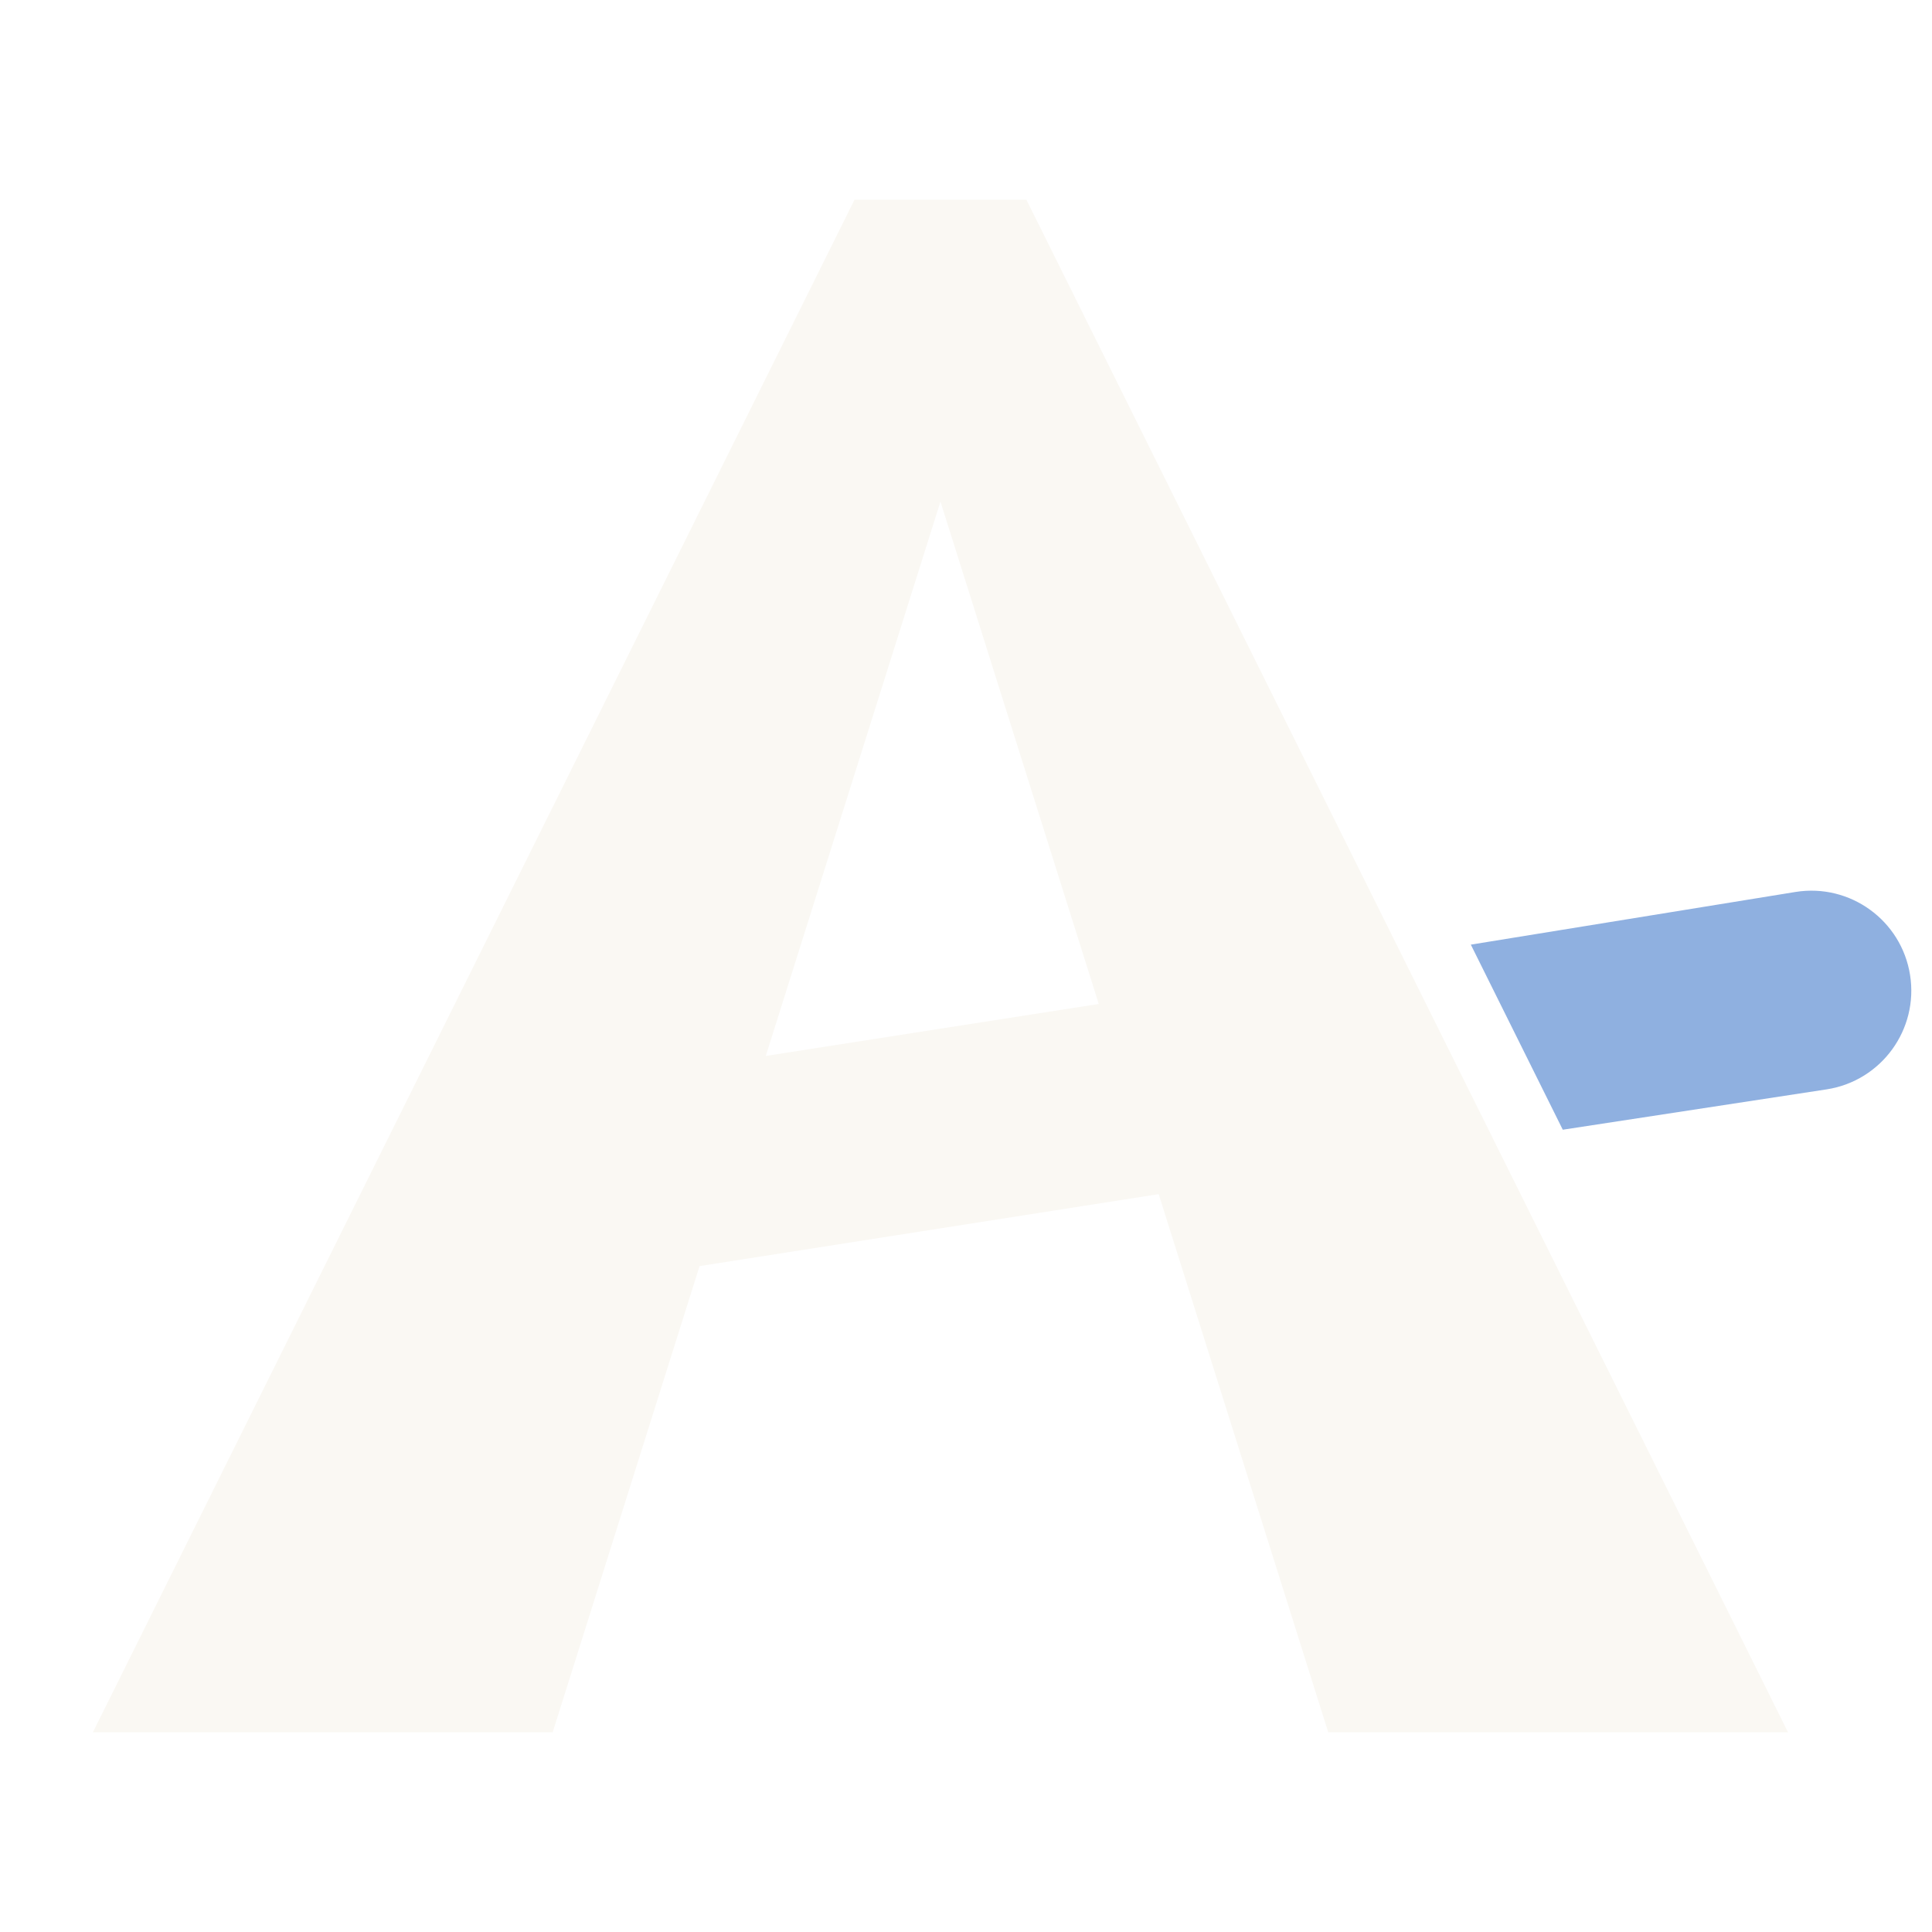
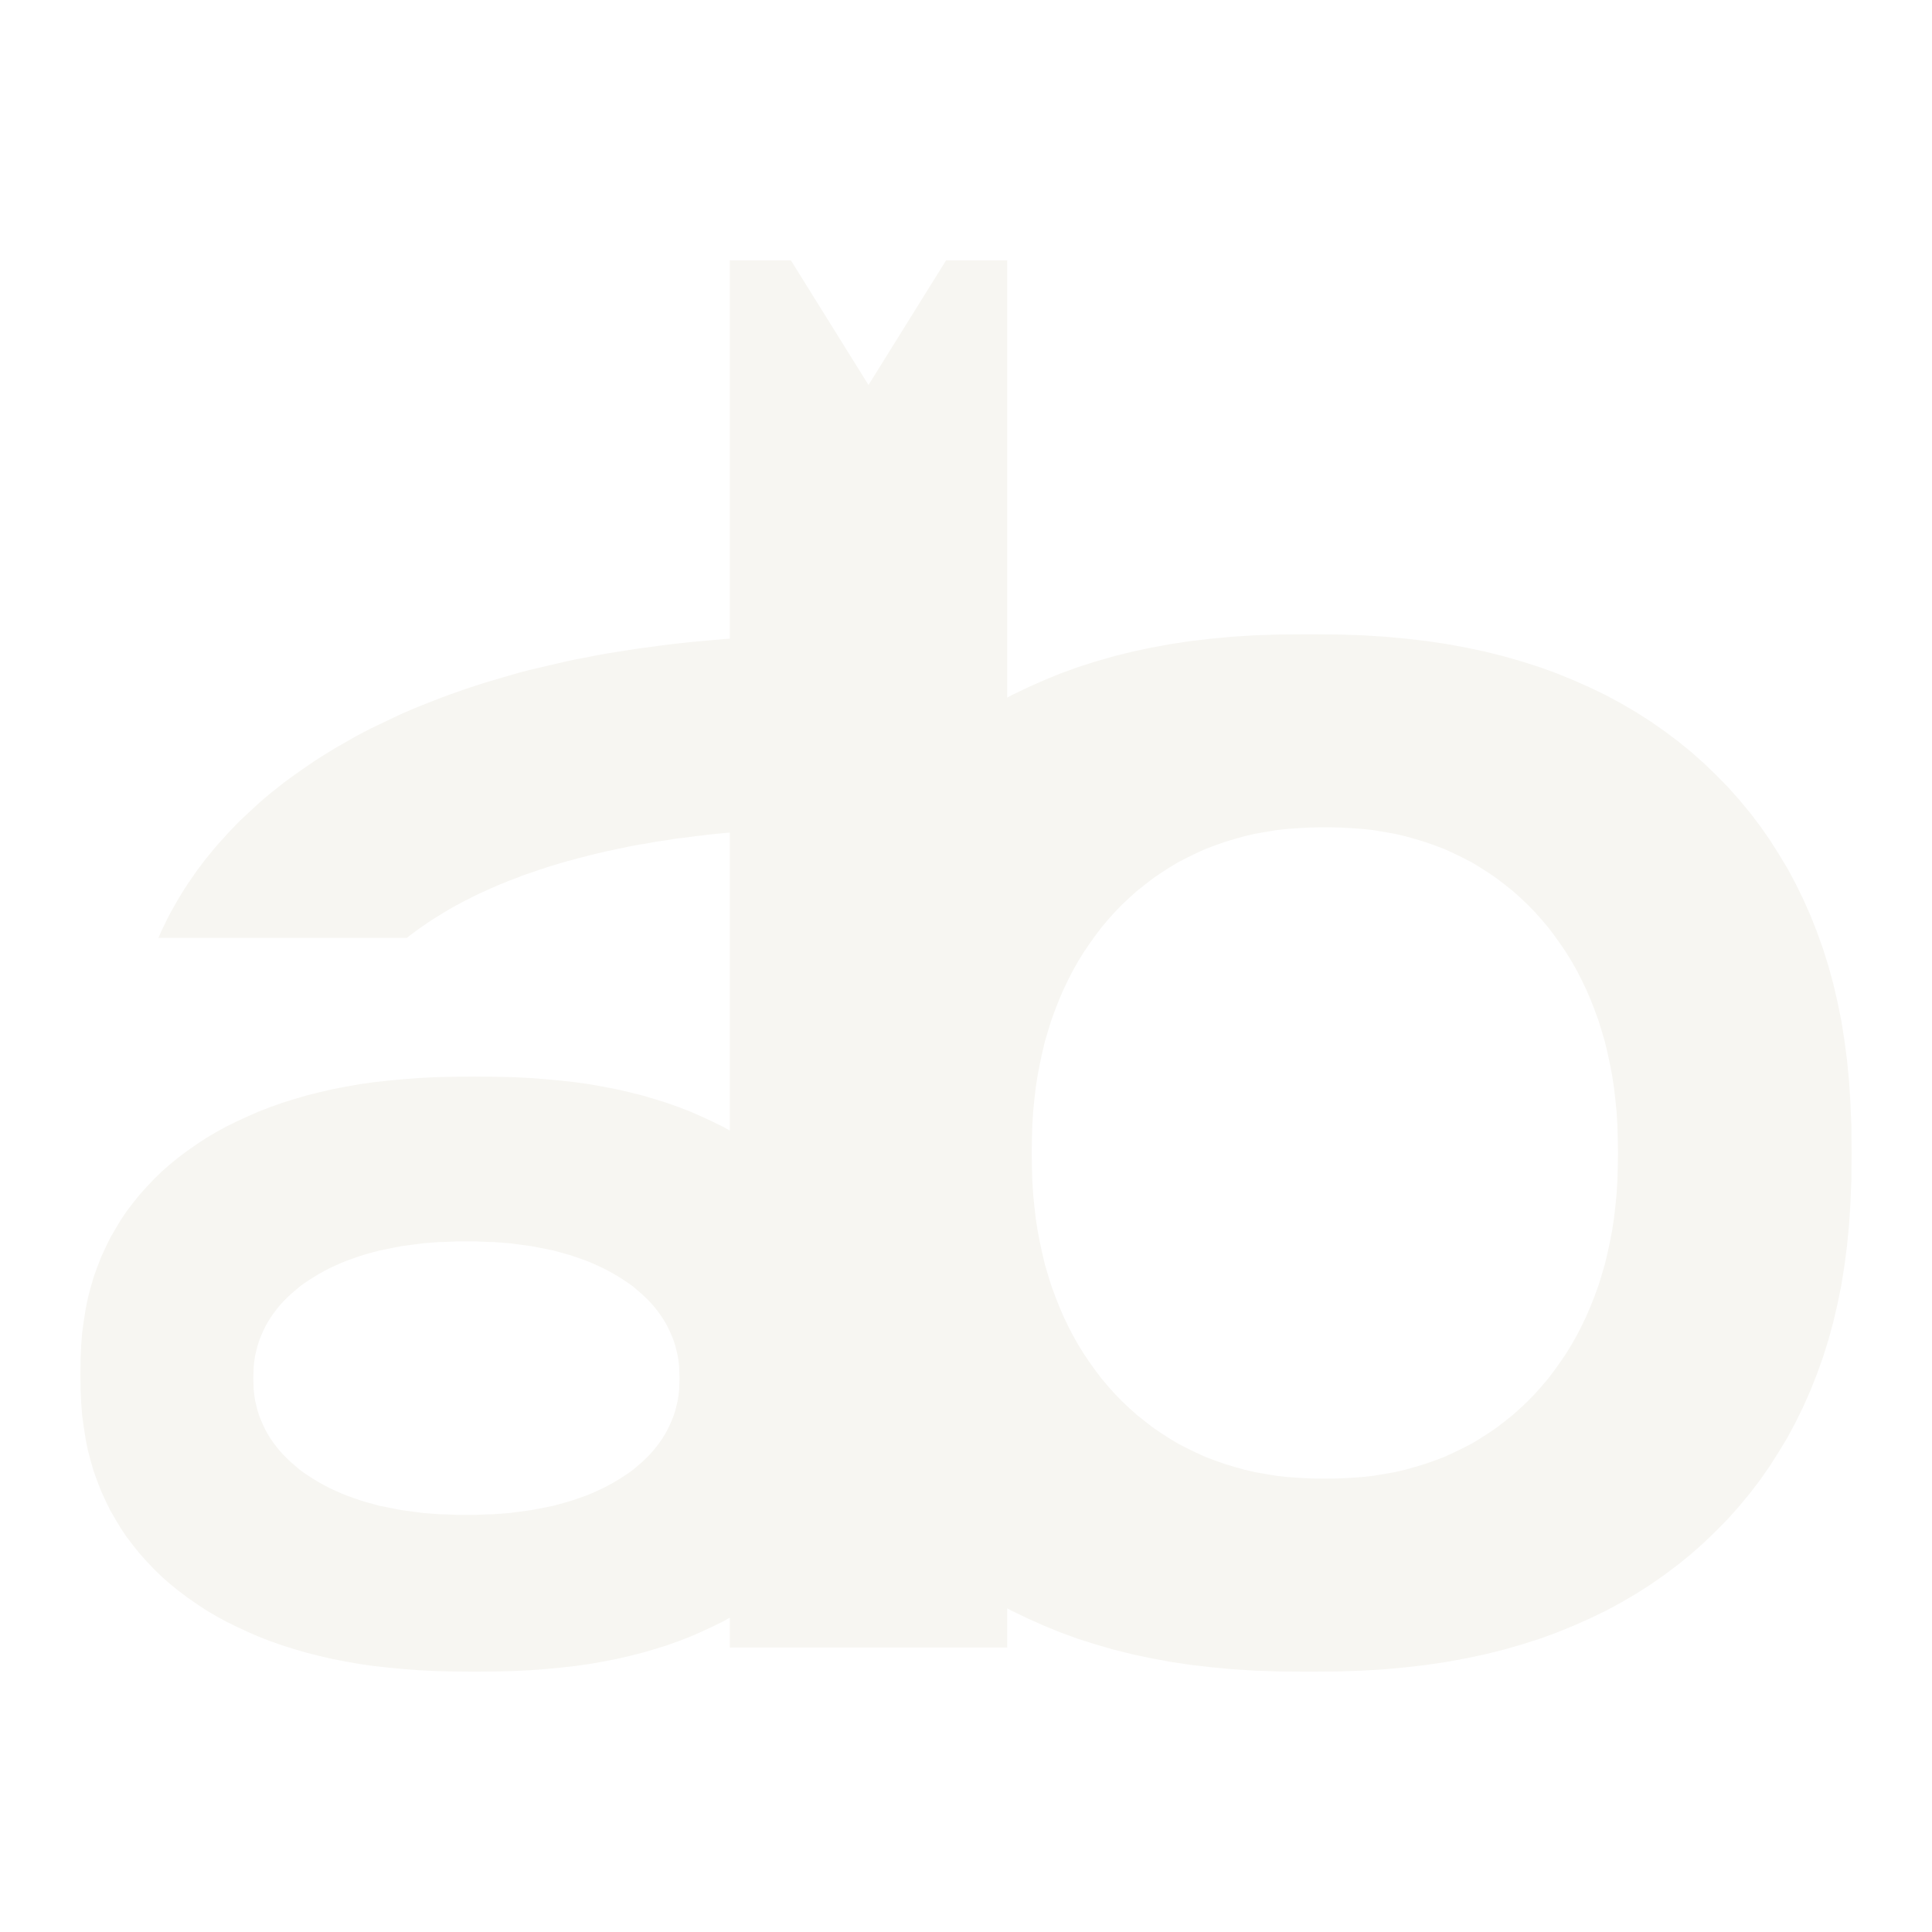
- <svg xmlns="http://www.w3.org/2000/svg" viewBox="-40 -86 832 832" role="img" aria-labelledby="t">
-   <path fill="#FAF8F3" d="M0 660 L328 0 L402 0 L730 660 L532 660 L365 130 L198 660 Z M288.7 368.9 L434.1 346.2 L459.9 428.1 L260.2 459.4 Z" />
-   <path fill="#8FB0E0" d="M593.4 320.8 L733.3 298.1 A43 43 0 0 1 746.8 383.1 L633 400.5 Z" />
+ <svg xmlns="http://www.w3.org/2000/svg" viewBox="-363 -159.5 961 961" role="img" aria-labelledby="t">
+   <path fill="#F7F6F2" d="M0 -30 L30.4 -30 L69 32 L107.6 -30 L138 -30 L138 660 L0 660 Z M69 524 L68.9 532 L68.6 538.6 L68.1 544.8 L67.3 550.6 L66.4 556.3 L65.3 561.8 L63.9 567.1 L62.4 572.3 L60.6 577.3 L58.7 582.2 L56.5 587 L54.2 591.7 L51.6 596.2 L48.9 600.7 L46 605 L42.8 609.2 L39.5 613.3 L36 617.2 L32.3 621.1 L28.5 624.8 L24.4 628.4 L20.2 631.8 L15.8 635.1 L11.2 638.3 L6.5 641.4 L1.6 644.3 L-3.5 647.1 L-8.8 649.7 L-14.2 652.2 L-19.7 654.6 L-25.4 656.8 L-31.3 658.9 L-37.4 660.8 L-43.5 662.6 L-49.9 664.2 L-56.4 665.7 L-63.1 667 L-69.9 668.2 L-77 669.2 L-84.2 670 L-91.7 670.7 L-99.5 671.3 L-107.7 671.7 L-116.4 671.9 L-127 672 L-137.6 671.9 L-146.3 671.7 L-154.5 671.3 L-162.3 670.7 L-169.8 670 L-177 669.2 L-184.1 668.2 L-190.9 667 L-197.6 665.7 L-204.1 664.2 L-210.5 662.6 L-216.6 660.8 L-222.7 658.9 L-228.6 656.8 L-234.3 654.6 L-239.8 652.2 L-245.2 649.7 L-250.5 647.1 L-255.6 644.3 L-260.5 641.4 L-265.2 638.3 L-269.8 635.1 L-274.2 631.8 L-278.4 628.4 L-282.5 624.8 L-286.3 621.1 L-290 617.2 L-293.5 613.3 L-296.8 609.2 L-300 605 L-302.9 600.7 L-305.6 596.2 L-308.2 591.7 L-310.5 587 L-312.7 582.2 L-314.6 577.3 L-316.4 572.3 L-317.9 567.1 L-319.3 561.8 L-320.4 556.3 L-321.3 550.6 L-322.1 544.8 L-322.6 538.6 L-322.9 532 L-323 524 L-322.9 516 L-322.6 509.4 L-322.1 503.2 L-321.3 497.4 L-320.4 491.7 L-319.3 486.2 L-317.9 480.9 L-316.4 475.7 L-314.6 470.7 L-312.7 465.8 L-310.5 461 L-308.2 456.3 L-305.6 451.8 L-302.9 447.3 L-300 443 L-296.8 438.8 L-293.5 434.7 L-290 430.8 L-286.3 426.9 L-282.5 423.2 L-278.4 419.6 L-274.2 416.2 L-269.8 412.9 L-265.2 409.7 L-260.5 406.6 L-255.6 403.7 L-250.5 400.9 L-245.2 398.3 L-239.8 395.8 L-234.3 393.4 L-228.6 391.2 L-222.7 389.1 L-216.6 387.2 L-210.5 385.4 L-204.1 383.8 L-197.6 382.3 L-190.9 381 L-184.1 379.8 L-177 378.8 L-169.8 378 L-162.3 377.3 L-154.5 376.7 L-146.3 376.3 L-137.6 376.1 L-127 376 L-116.4 376.1 L-107.7 376.3 L-99.5 376.7 L-91.7 377.3 L-84.2 378 L-77 378.8 L-69.9 379.8 L-63.1 381 L-56.4 382.3 L-49.9 383.8 L-43.5 385.4 L-37.4 387.2 L-31.3 389.1 L-25.4 391.2 L-19.7 393.4 L-14.2 395.8 L-8.8 398.3 L-3.5 400.9 L1.6 403.7 L6.5 406.6 L11.2 409.7 L15.8 412.9 L20.2 416.2 L24.4 419.6 L28.5 423.2 L32.3 426.9 L36 430.8 L39.5 434.7 L42.8 438.8 L46 443 L48.9 447.3 L51.6 451.8 L54.2 456.3 L56.5 461 L58.7 465.8 L60.6 470.7 L62.4 475.7 L63.9 480.9 L65.3 486.2 L66.4 491.7 L67.3 497.4 L68.1 503.2 L68.6 509.4 L68.9 516 Z M-25 526 L-25.1 522.8 L-25.2 520.1 L-25.5 517.4 L-25.9 514.8 L-26.5 512.3 L-27.1 509.9 L-27.9 507.4 L-28.8 505.1 L-29.8 502.8 L-30.9 500.5 L-32.1 498.3 L-33.4 496.2 L-34.9 494 L-36.4 492 L-38.1 489.9 L-39.8 488 L-41.7 486.1 L-43.7 484.2 L-45.8 482.4 L-47.9 480.6 L-50.2 478.9 L-52.6 477.3 L-55.1 475.7 L-57.6 474.2 L-60.3 472.7 L-63 471.3 L-65.8 470 L-68.7 468.7 L-71.7 467.5 L-74.8 466.4 L-77.9 465.3 L-81.2 464.3 L-84.5 463.4 L-87.8 462.5 L-91.3 461.8 L-94.8 461.1 L-98.4 460.4 L-102.1 459.9 L-105.8 459.4 L-109.7 458.9 L-113.6 458.6 L-117.6 458.3 L-121.7 458.2 L-126.1 458 L-131 458 L-135.9 458 L-140.3 458.2 L-144.4 458.3 L-148.4 458.6 L-152.3 458.9 L-156.2 459.4 L-159.9 459.9 L-163.6 460.4 L-167.2 461.1 L-170.7 461.8 L-174.2 462.5 L-177.5 463.4 L-180.8 464.3 L-184.1 465.3 L-187.2 466.4 L-190.3 467.5 L-193.3 468.7 L-196.2 470 L-199 471.3 L-201.7 472.7 L-204.4 474.2 L-206.9 475.7 L-209.4 477.3 L-211.8 478.9 L-214.1 480.6 L-216.2 482.4 L-218.3 484.2 L-220.3 486.1 L-222.2 488 L-223.9 489.9 L-225.6 492 L-227.1 494 L-228.6 496.2 L-229.9 498.3 L-231.1 500.5 L-232.2 502.8 L-233.2 505.1 L-234.1 507.4 L-234.9 509.9 L-235.5 512.3 L-236.1 514.8 L-236.5 517.4 L-236.8 520.1 L-236.9 522.8 L-237 526 L-236.9 529.2 L-236.8 531.9 L-236.5 534.6 L-236.1 537.2 L-235.5 539.7 L-234.9 542.1 L-234.1 544.6 L-233.2 546.9 L-232.2 549.2 L-231.1 551.5 L-229.9 553.7 L-228.6 555.8 L-227.1 558 L-225.6 560 L-223.9 562.1 L-222.2 564 L-220.3 565.9 L-218.3 567.8 L-216.2 569.6 L-214.1 571.4 L-211.8 573.1 L-209.4 574.7 L-206.9 576.3 L-204.4 577.8 L-201.7 579.3 L-199 580.7 L-196.2 582 L-193.3 583.3 L-190.3 584.5 L-187.2 585.6 L-184.1 586.7 L-180.8 587.7 L-177.5 588.6 L-174.2 589.5 L-170.7 590.2 L-167.2 590.9 L-163.6 591.6 L-159.9 592.1 L-156.2 592.6 L-152.3 593.1 L-148.4 593.4 L-144.4 593.7 L-140.3 593.8 L-135.9 594 L-131 594 L-126.1 594 L-121.7 593.8 L-117.6 593.7 L-113.6 593.4 L-109.7 593.1 L-105.8 592.6 L-102.1 592.1 L-98.4 591.6 L-94.8 590.9 L-91.3 590.2 L-87.8 589.5 L-84.5 588.6 L-81.2 587.7 L-77.9 586.7 L-74.8 585.6 L-71.7 584.5 L-68.7 583.3 L-65.8 582 L-63 580.7 L-60.3 579.3 L-57.6 577.8 L-55.1 576.3 L-52.6 574.7 L-50.2 573.1 L-47.9 571.4 L-45.8 569.6 L-43.7 567.8 L-41.7 565.9 L-39.8 564 L-38.1 562.1 L-36.4 560 L-34.9 558 L-33.4 555.8 L-32.1 553.7 L-30.9 551.5 L-29.8 549.2 L-28.8 546.9 L-27.9 544.6 L-27.1 542.1 L-26.5 539.7 L-25.9 537.2 L-25.5 534.6 L-25.2 531.9 L-25.1 529.2 Z M69 252 L63.7 252 L59.3 252 L55.3 252.1 L51.4 252.1 L47.6 252.2 L43.9 252.3 L40.3 252.3 L36.8 252.5 L33.3 252.6 L29.9 252.7 L26.6 252.9 L23.2 253 L20 253.2 L16.7 253.4 L13.5 253.6 L10.4 253.8 L7.2 254 L4.1 254.3 L1 254.6 L-2 254.8 L-5.1 255.1 L-8.1 255.4 L-11 255.7 L-14 256.1 L-16.9 256.4 L-19.8 256.8 L-22.7 257.2 L-25.6 257.5 L-28.4 257.9 L-31.2 258.4 L-34 258.8 L-36.8 259.2 L-39.5 259.7 L-42.2 260.2 L-44.9 260.6 L-47.6 261.1 L-50.3 261.6 L-52.9 262.2 L-55.6 262.7 L-58.2 263.3 L-60.7 263.8 L-63.3 264.4 L-65.8 265 L-68.3 265.6 L-70.8 266.2 L-73.3 266.9 L-75.8 267.5 L-78.2 268.2 L-80.6 268.8 L-83 269.5 L-85.4 270.2 L-87.7 270.9 L-90.1 271.6 L-92.4 272.4 L-94.7 273.1 L-96.9 273.9 L-99.2 274.7 L-101.4 275.4 L-103.6 276.2 L-105.8 277.1 L-107.9 277.9 L-110.1 278.7 L-112.2 279.6 L-114.3 280.4 L-116.3 281.3 L-118.4 282.2 L-120.4 283.1 L-122.4 284 L-124.4 284.9 L-126.3 285.8 L-128.3 286.8 L-130.2 287.8 L-132.1 288.7 L-133.9 289.7 L-135.8 290.7 L-137.6 291.7 L-139.4 292.7 L-141.2 293.8 L-142.9 294.8 L-144.6 295.9 L-146.3 296.9 L-148 298 L-149.7 299.1 L-151.3 300.2 L-152.9 301.3 L-154.5 302.4 L-156 303.5 L-157.6 304.7 L-159.1 305.8 L-160.6 307 L-284.2 307 L-282.8 303.8 L-281.3 300.7 L-279.8 297.6 L-278.2 294.5 L-276.5 291.5 L-274.8 288.5 L-273 285.5 L-271.2 282.6 L-269.3 279.7 L-267.3 276.8 L-265.3 273.9 L-263.2 271.1 L-261.1 268.3 L-258.9 265.6 L-256.6 262.8 L-254.3 260.1 L-251.9 257.5 L-249.5 254.8 L-247 252.2 L-244.5 249.6 L-241.9 247.1 L-239.2 244.6 L-236.5 242.1 L-233.8 239.6 L-231 237.2 L-228.1 234.8 L-225.2 232.5 L-222.2 230.1 L-219.1 227.8 L-216 225.6 L-212.9 223.4 L-209.7 221.2 L-206.5 219 L-203.2 216.9 L-199.8 214.8 L-196.4 212.7 L-192.9 210.7 L-189.4 208.7 L-185.9 206.7 L-182.3 204.8 L-178.6 202.9 L-174.9 201.1 L-171.1 199.3 L-167.3 197.5 L-163.5 195.7 L-159.6 194 L-155.6 192.3 L-151.6 190.7 L-147.5 189.1 L-143.4 187.5 L-139.3 186 L-135.1 184.5 L-130.8 183 L-126.5 181.6 L-122.2 180.2 L-117.8 178.9 L-113.4 177.6 L-108.9 176.3 L-104.4 175 L-99.8 173.8 L-95.1 172.7 L-90.5 171.6 L-85.7 170.5 L-81 169.4 L-76.2 168.4 L-71.3 167.5 L-66.4 166.5 L-61.4 165.6 L-56.4 164.8 L-51.3 164 L-46.2 163.2 L-41 162.5 L-35.8 161.8 L-30.5 161.1 L-25.2 160.5 L-19.8 159.9 L-14.3 159.4 L-8.7 158.9 L-3.1 158.4 L2.6 158 L8.4 157.6 L14.2 157.3 L20.2 157 L26.3 156.7 L32.6 156.5 L39 156.3 L45.6 156.2 L52.6 156.1 L60 156 L69 156 Z M558 414 L557.9 427.9 L557.4 439.5 L556.7 450.2 L555.7 460.4 L554.4 470.3 L552.9 479.8 L551 489.1 L548.9 498.1 L546.5 506.9 L543.8 515.5 L540.8 523.9 L537.6 532 L534.1 539.9 L530.3 547.7 L526.3 555.2 L521.9 562.5 L517.4 569.6 L512.6 576.5 L507.5 583.2 L502.1 589.7 L496.6 595.9 L490.7 601.9 L484.7 607.7 L478.4 613.3 L471.9 618.6 L465.1 623.7 L458.1 628.6 L450.9 633.2 L443.4 637.6 L435.8 641.7 L427.9 645.5 L419.8 649.1 L411.5 652.5 L403 655.6 L394.2 658.4 L385.2 661 L376 663.3 L366.6 665.3 L356.9 667.1 L346.9 668.6 L336.6 669.8 L325.9 670.8 L314.7 671.5 L302.6 671.9 L288 672 L273.4 671.9 L261.3 671.5 L250.1 670.8 L239.4 669.8 L229.1 668.6 L219.1 667.1 L209.4 665.3 L200 663.3 L190.8 661 L181.8 658.4 L173 655.6 L164.5 652.5 L156.2 649.1 L148.1 645.5 L140.2 641.7 L132.6 637.6 L125.1 633.2 L117.9 628.6 L110.9 623.7 L104.1 618.6 L97.6 613.3 L91.3 607.7 L85.3 601.9 L79.4 595.9 L73.9 589.7 L68.5 583.2 L63.4 576.5 L58.6 569.6 L54.1 562.5 L49.7 555.2 L45.7 547.7 L41.9 539.9 L38.4 532 L35.2 523.9 L32.2 515.5 L29.5 506.9 L27.1 498.1 L25 489.1 L23.1 479.8 L21.6 470.3 L20.3 460.4 L19.3 450.2 L18.6 439.5 L18.1 427.9 L18 414 L18.1 400.1 L18.6 388.5 L19.3 377.8 L20.3 367.6 L21.6 357.7 L23.1 348.2 L25 338.9 L27.1 329.9 L29.5 321.1 L32.2 312.5 L35.2 304.1 L38.4 296 L41.9 288.1 L45.7 280.3 L49.7 272.8 L54.1 265.5 L58.6 258.4 L63.4 251.5 L68.5 244.8 L73.9 238.3 L79.4 232.1 L85.3 226.1 L91.3 220.3 L97.6 214.7 L104.1 209.4 L110.9 204.3 L117.9 199.4 L125.1 194.8 L132.6 190.4 L140.2 186.3 L148.1 182.5 L156.2 178.9 L164.5 175.5 L173 172.4 L181.8 169.6 L190.8 167 L200 164.7 L209.4 162.7 L219.1 160.9 L229.1 159.4 L239.4 158.2 L250.1 157.2 L261.3 156.5 L273.4 156.1 L288 156 L302.6 156.1 L314.7 156.5 L325.9 157.2 L336.6 158.2 L346.9 159.4 L356.9 160.9 L366.6 162.7 L376 164.7 L385.2 167 L394.2 169.6 L403 172.4 L411.5 175.5 L419.8 178.9 L427.9 182.5 L435.8 186.3 L443.4 190.4 L450.9 194.8 L458.1 199.4 L465.1 204.3 L471.9 209.4 L478.4 214.7 L484.7 220.3 L490.7 226.1 L496.6 232.1 L502.1 238.3 L507.5 244.8 L512.6 251.5 L517.4 258.4 L521.9 265.5 L526.3 272.8 L530.3 280.3 L534.1 288.1 L537.6 296 L540.8 304.1 L543.8 312.5 L546.5 321.1 L548.9 329.9 L551 338.9 L552.9 348.2 L554.4 357.7 L555.7 367.6 L556.7 377.8 L557.4 388.5 L557.9 400.1 Z M441.8 414 L441.7 406.5 L441.5 399.8 L441.1 393.5 L440.5 387.4 L439.8 381.4 L438.9 375.5 L437.8 369.8 L436.6 364.2 L435.3 358.7 L433.7 353.3 L432.1 348.1 L430.2 342.9 L428.2 337.8 L426.1 332.9 L423.8 328.1 L421.4 323.4 L418.8 318.8 L416.1 314.4 L413.2 310.1 L410.2 305.9 L407.1 301.8 L403.8 297.9 L400.5 294.2 L396.9 290.5 L393.3 287.1 L389.5 283.7 L385.6 280.6 L381.6 277.5 L377.5 274.7 L373.3 272 L369 269.4 L364.5 267.1 L360 264.9 L355.4 262.8 L350.6 261 L345.8 259.3 L340.8 257.8 L335.8 256.4 L330.6 255.2 L325.4 254.3 L320 253.4 L314.5 252.8 L308.7 252.4 L302.8 252.1 L296 252 L289.2 252.1 L283.3 252.4 L277.5 252.8 L272 253.4 L266.6 254.3 L261.4 255.2 L256.2 256.4 L251.2 257.8 L246.2 259.3 L241.4 261 L236.6 262.8 L232 264.9 L227.5 267.1 L223 269.4 L218.7 272 L214.5 274.7 L210.4 277.5 L206.4 280.6 L202.5 283.7 L198.7 287.1 L195.1 290.5 L191.5 294.2 L188.2 297.9 L184.9 301.8 L181.8 305.9 L178.8 310.1 L175.9 314.4 L173.2 318.8 L170.6 323.4 L168.2 328.1 L165.9 332.9 L163.8 337.8 L161.8 342.9 L159.9 348.1 L158.3 353.3 L156.7 358.7 L155.4 364.2 L154.2 369.8 L153.1 375.5 L152.2 381.4 L151.5 387.4 L150.9 393.5 L150.5 399.8 L150.3 406.5 L150.2 414 L150.3 421.5 L150.5 428.2 L150.9 434.5 L151.5 440.6 L152.2 446.6 L153.1 452.5 L154.2 458.2 L155.4 463.8 L156.7 469.3 L158.3 474.7 L159.9 479.9 L161.8 485.1 L163.8 490.2 L165.9 495.1 L168.2 499.9 L170.6 504.6 L173.2 509.2 L175.9 513.6 L178.8 517.9 L181.8 522.1 L184.9 526.2 L188.2 530.1 L191.5 533.8 L195.1 537.5 L198.7 540.9 L202.5 544.3 L206.4 547.4 L210.4 550.5 L214.5 553.3 L218.7 556 L223 558.6 L227.5 560.9 L232 563.1 L236.6 565.2 L241.4 567 L246.2 568.7 L251.2 570.2 L256.2 571.6 L261.4 572.8 L266.6 573.7 L272 574.6 L277.5 575.2 L283.3 575.6 L289.2 575.9 L296 576 L302.8 575.9 L308.7 575.6 L314.5 575.2 L320 574.6 L325.4 573.7 L330.6 572.8 L335.8 571.6 L340.8 570.2 L345.8 568.7 L350.6 567 L355.4 565.2 L360 563.1 L364.5 560.9 L369 558.6 L373.3 556 L377.5 553.3 L381.6 550.5 L385.6 547.4 L389.5 544.3 L393.3 540.9 L396.9 537.5 L400.5 533.8 L403.8 530.1 L407.1 526.2 L410.2 522.1 L413.2 517.9 L416.1 513.6 L418.8 509.2 L421.4 504.6 L423.8 499.9 L426.1 495.1 L428.2 490.2 L430.2 485.1 L432.1 479.9 L433.7 474.7 L435.3 469.3 L436.6 463.8 L437.8 458.2 L438.9 452.5 L439.8 446.6 L440.5 440.6 L441.1 434.5 L441.5 428.2 L441.7 421.5 Z" />
</svg>
